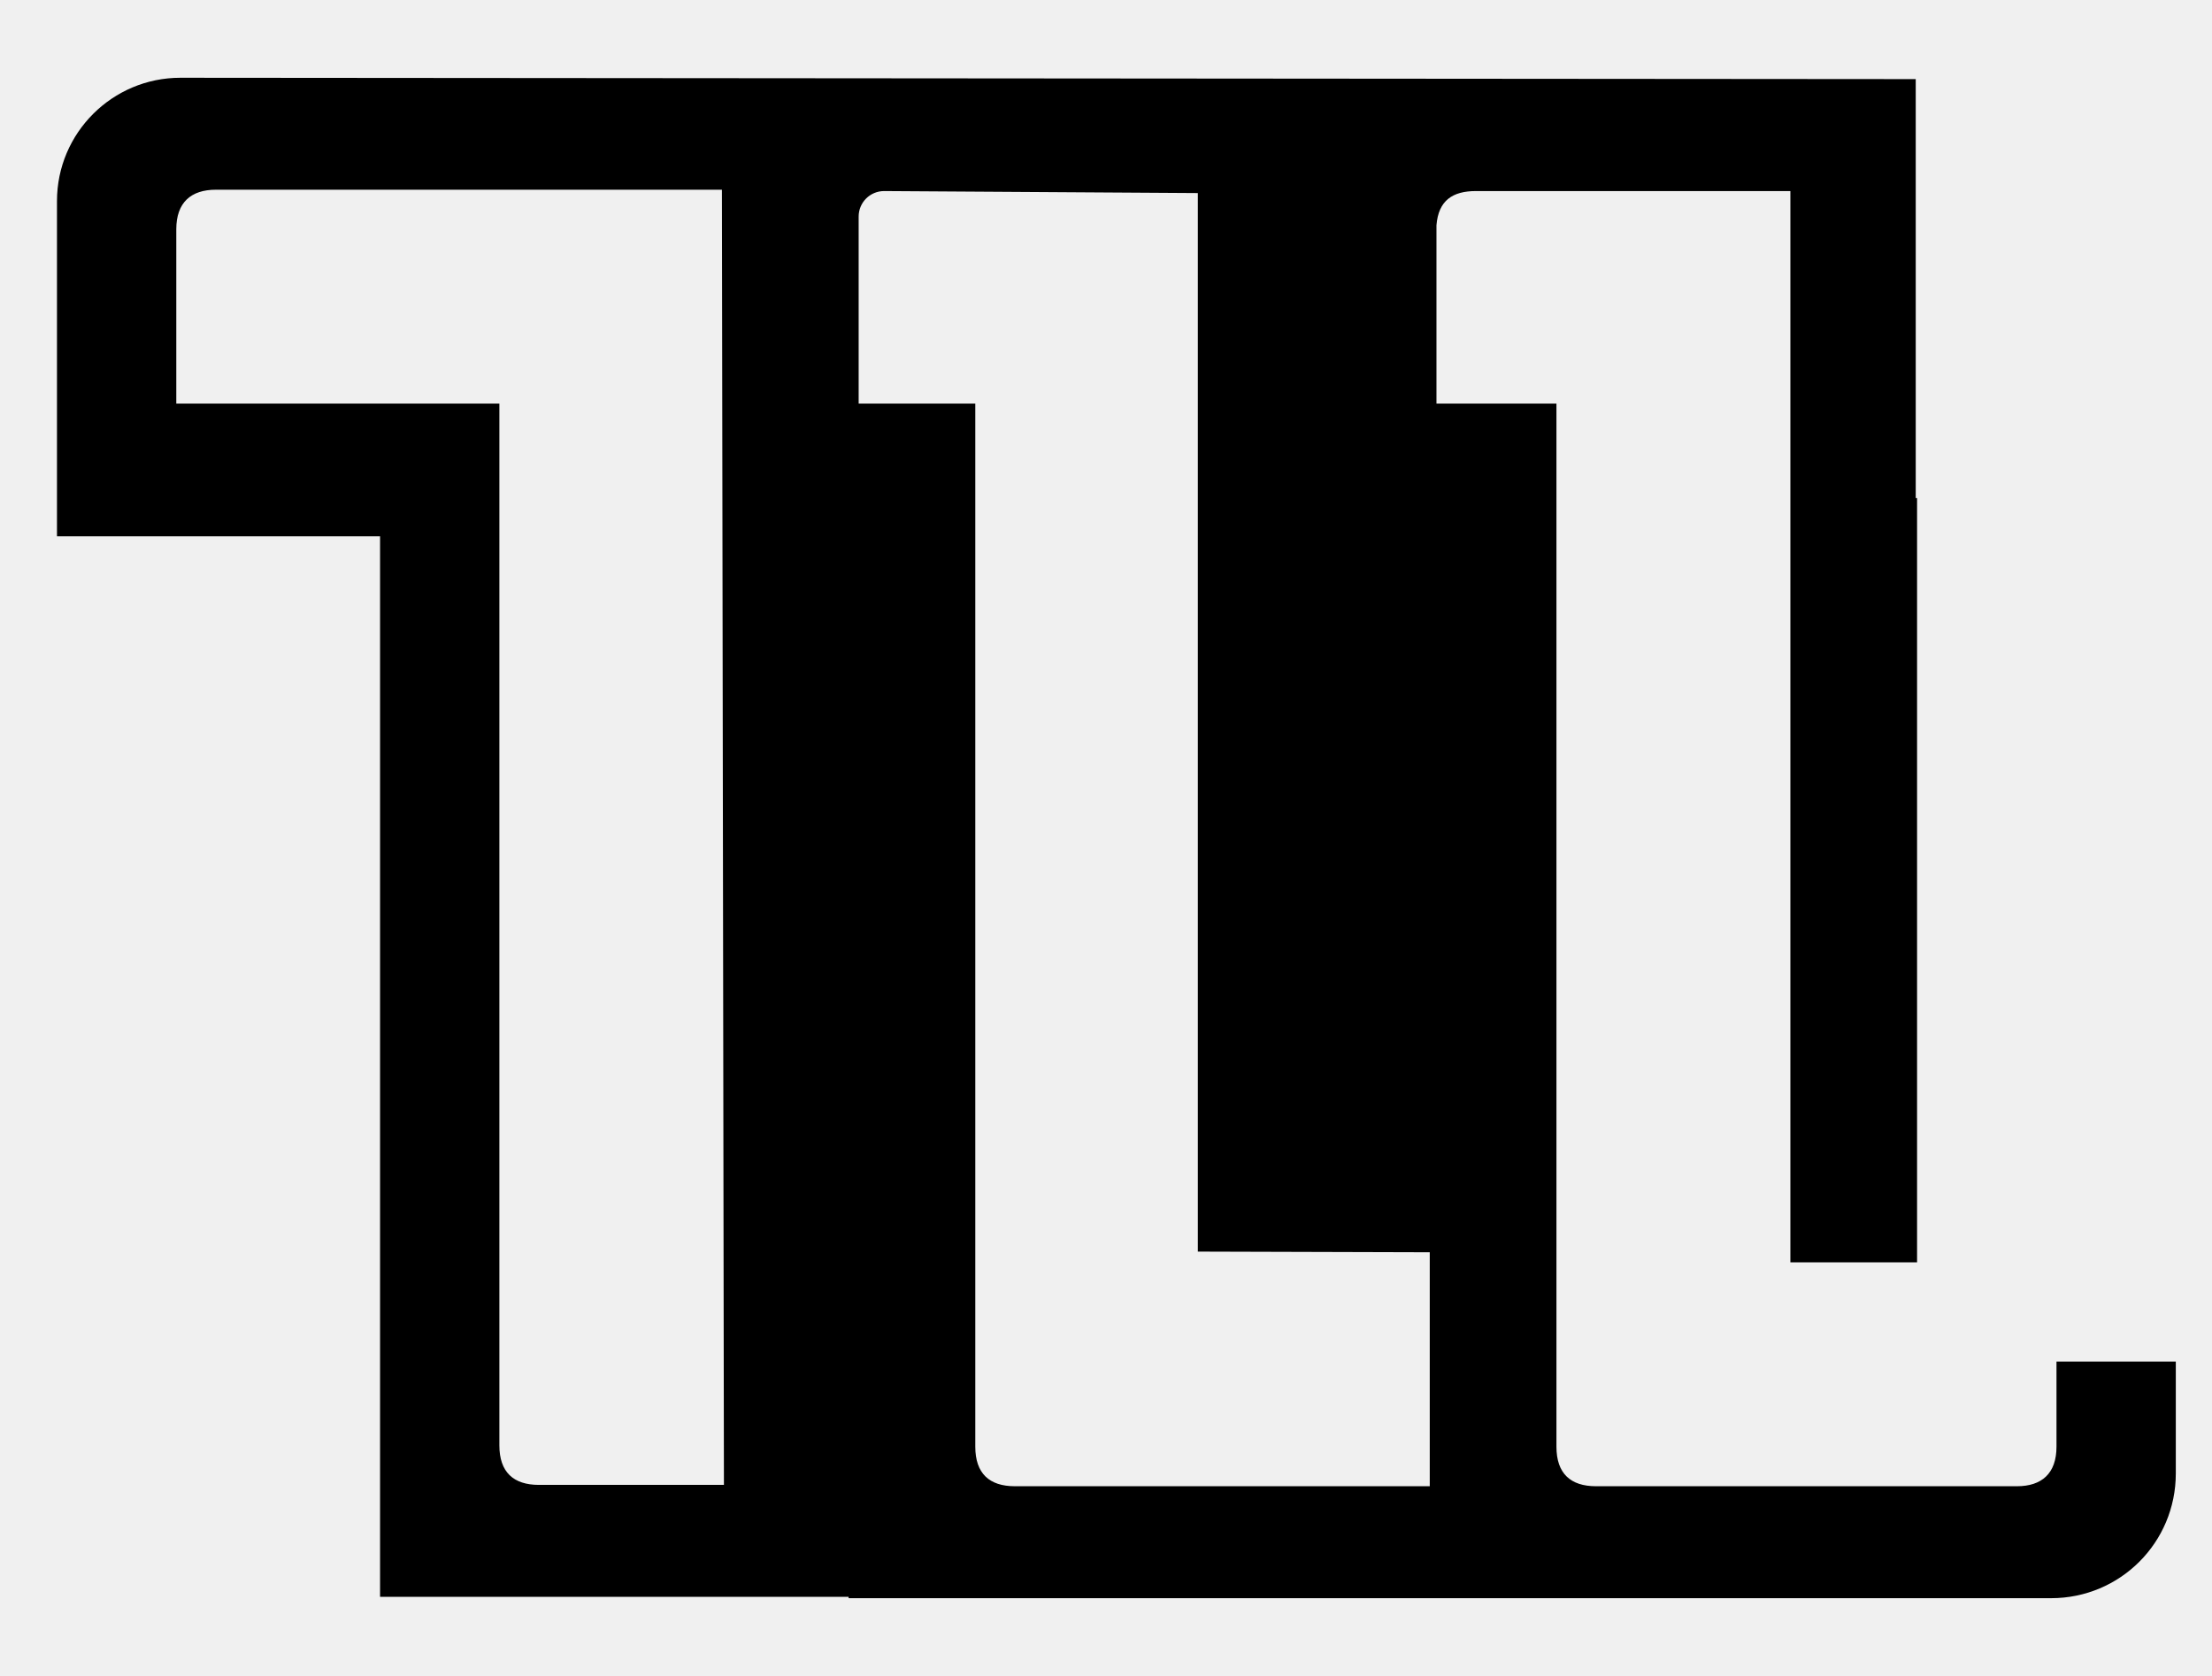
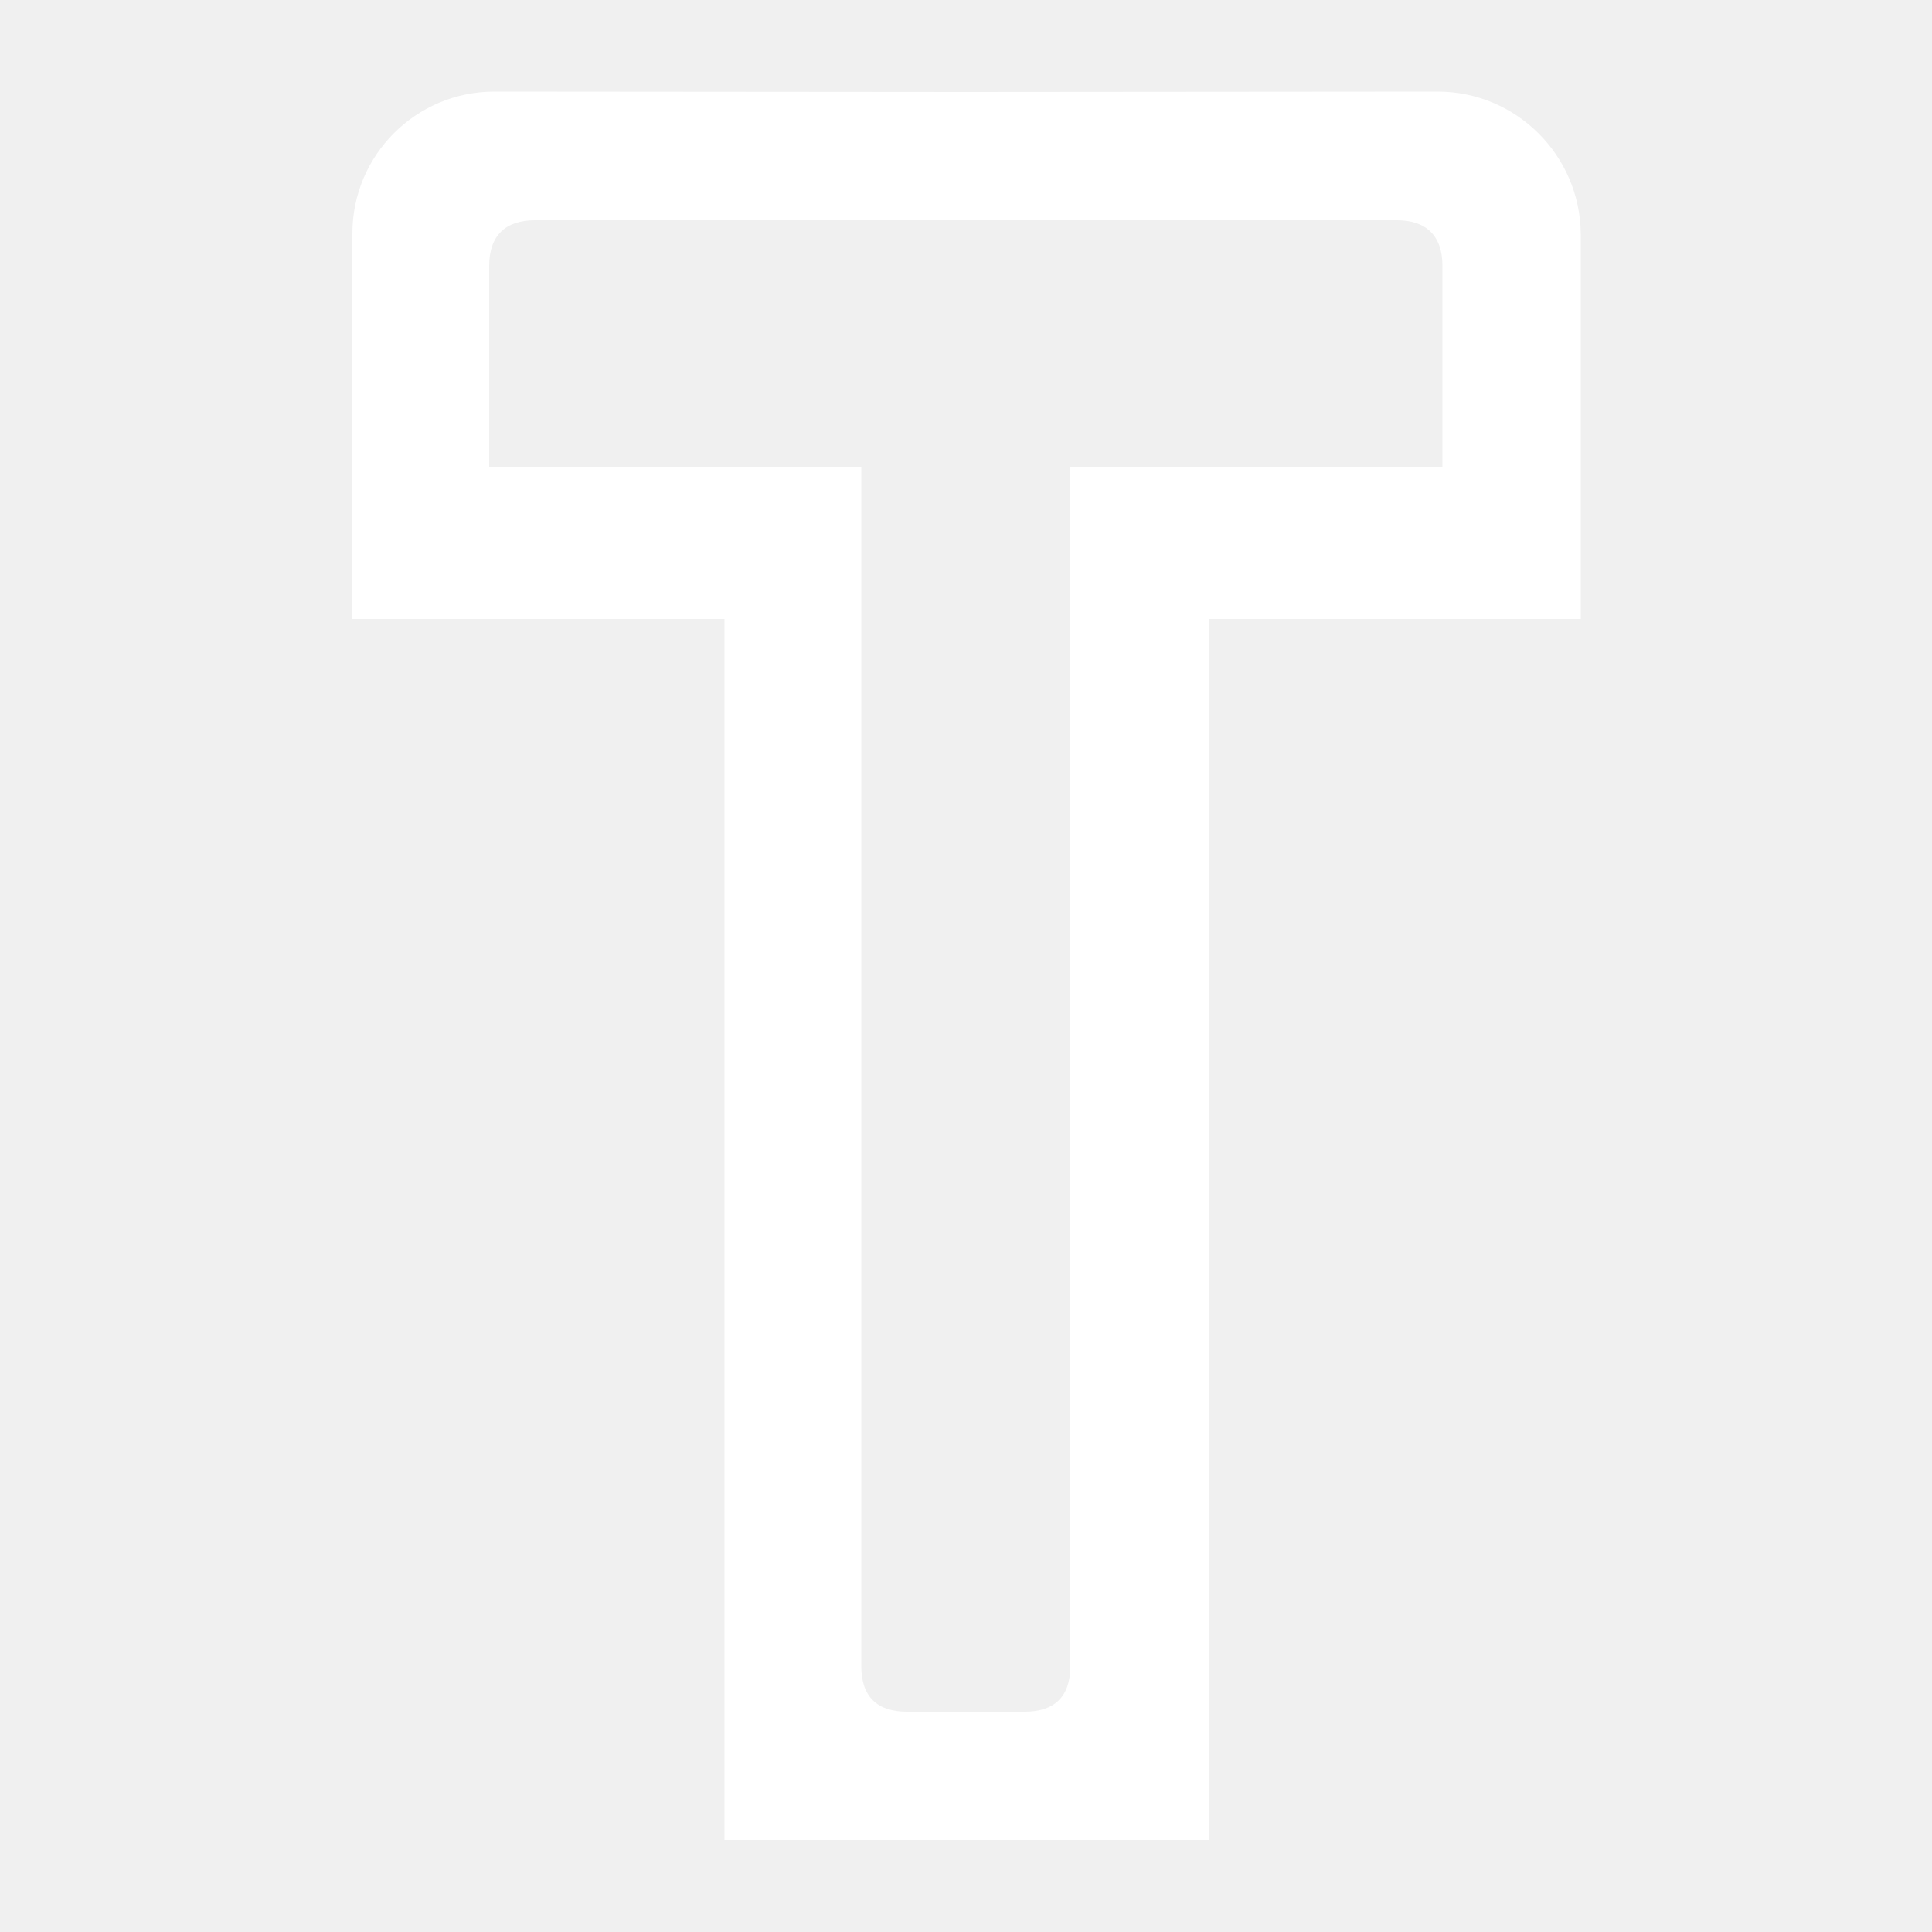
- <svg xmlns="http://www.w3.org/2000/svg" version="1.1" id="Capa_1" x="0px" y="0px" viewBox="0 0 33 25" style="enable-background:new 0 0 33 25;" xml:space="preserve">
-   <style type="text/css">
- 	.st0{fill:#000;}
+ <svg xmlns="http://www.w3.org/2000/svg" version="1.1" width="500" height="500">
+   <svg version="1.1" id="SvgjsSvg1143" x="0px" y="0px" viewBox="0 0 500 500" style="enable-background:new 0 0 500 500;" xml:space="preserve">
+     <style type="text/css">
+ 	.st0{fill:url(#SVGID_1_);}
+ 	.st1{fill:#FFFFFF;}
</style>
-   <path class="st0" d="M30.68,20.31v1.27c0,0.4-0.22,0.59-0.59,0.59h-6.28c-0.38,0-0.59-0.19-0.59-0.59V6.02h-1.79V3.36  c0.03-0.37,0.24-0.51,0.59-0.51h4.69v15.98h1.89V7.43h-0.02V1.18L2.69,1.16C1.68,1.16,0.85,1.98,0.85,3v2.95V8h4.82v15.82h6.99v0.02  h8.67h2.48h6.79c1.03,0,1.86-0.83,1.86-1.86v-1.67H30.68z M7.45,21.56l0-15.54H2.63v-2.6c0-0.4,0.22-0.59,0.59-0.59l7.55,0  l0.03,19.32H8.04C7.66,22.15,7.45,21.96,7.45,21.56z M15.14,22.17c-0.38,0-0.59-0.19-0.59-0.59V6.02h-1.74V3.23  c0-0.21,0.17-0.38,0.38-0.38l0,0l4.68,0.03v15.79l3.46,0.01v3.49H15.14z" />
+     <linearGradient id="SvgjsLinearGradient1142" gradientUnits="userSpaceOnUse" x1="133.501" y1="370.043" x2="396.501" y2="99.043">
+       <stop offset="3.079788e-03" style="stop-color:#FF004F" />
+       <stop offset="0.999" style="stop-color:#FF7C36" />
+     </linearGradient>
+     <path class="st0" d="M437,0H63C28.2,0,0,28.2,0,63v374c0,34.8,28.2,63,63,63h374c34.8,0,63-28.2,63-63V63C500,28.2,471.8,0,437,0z" />
+     <path class="st1" d="M372.1,23.7L250,23.8l-122.1-0.1c-20.2,0-36.7,16.4-36.7,36.7v58.9v40.9h96.3v316h29.4h66.5h29.4v-316h96.3  v-40.9V60.5C408.9,40.1,392.3,23.7,372.1,23.7z M373.3,120.8H277v310.4c0,8-4.2,11.8-11.8,11.8h-30.5c-7.6,0-11.8-3.8-11.8-11.8  V120.8h-96.3V68.8c0-8,4.4-11.8,11.8-11.8h78.3h66.5h78.3c7.4,0,11.8,3.8,11.8,11.8V120.8z" />
+   </svg>
+   <style>@media (prefers-color-scheme: light) { :root { filter: none; } }
+ @media (prefers-color-scheme: dark) { :root { filter: none; } }
+ </style>
</svg>
